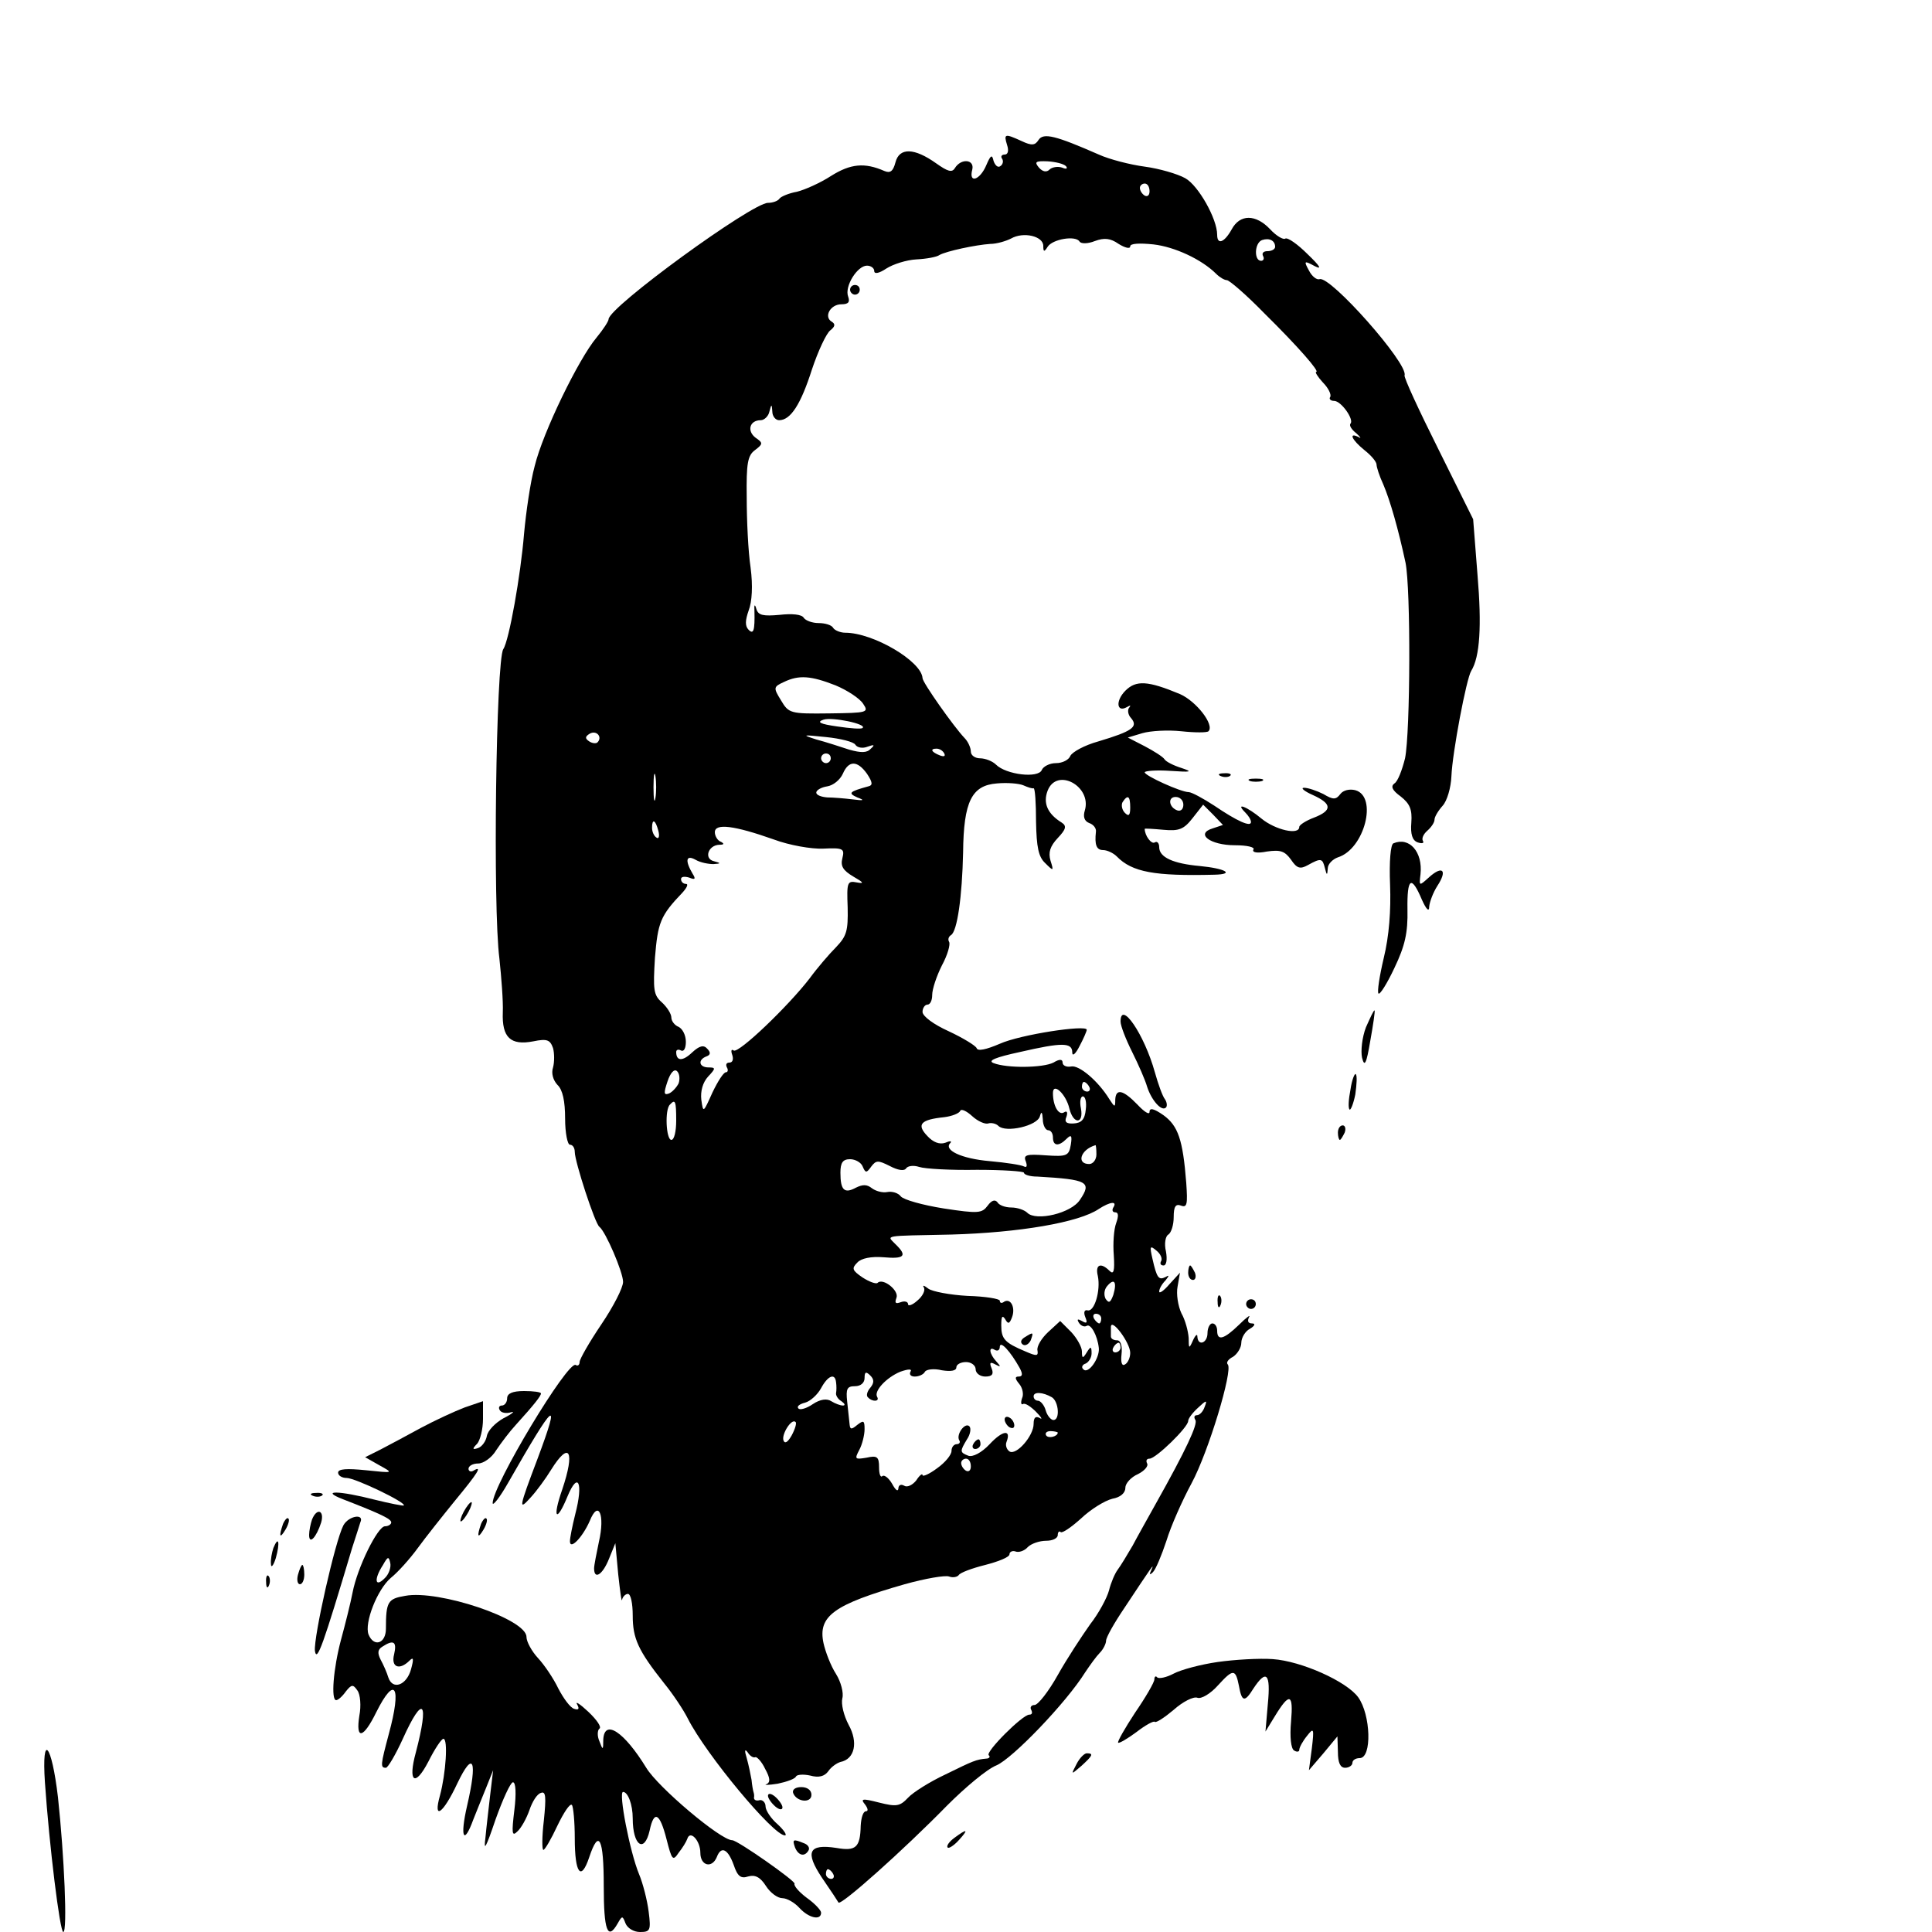
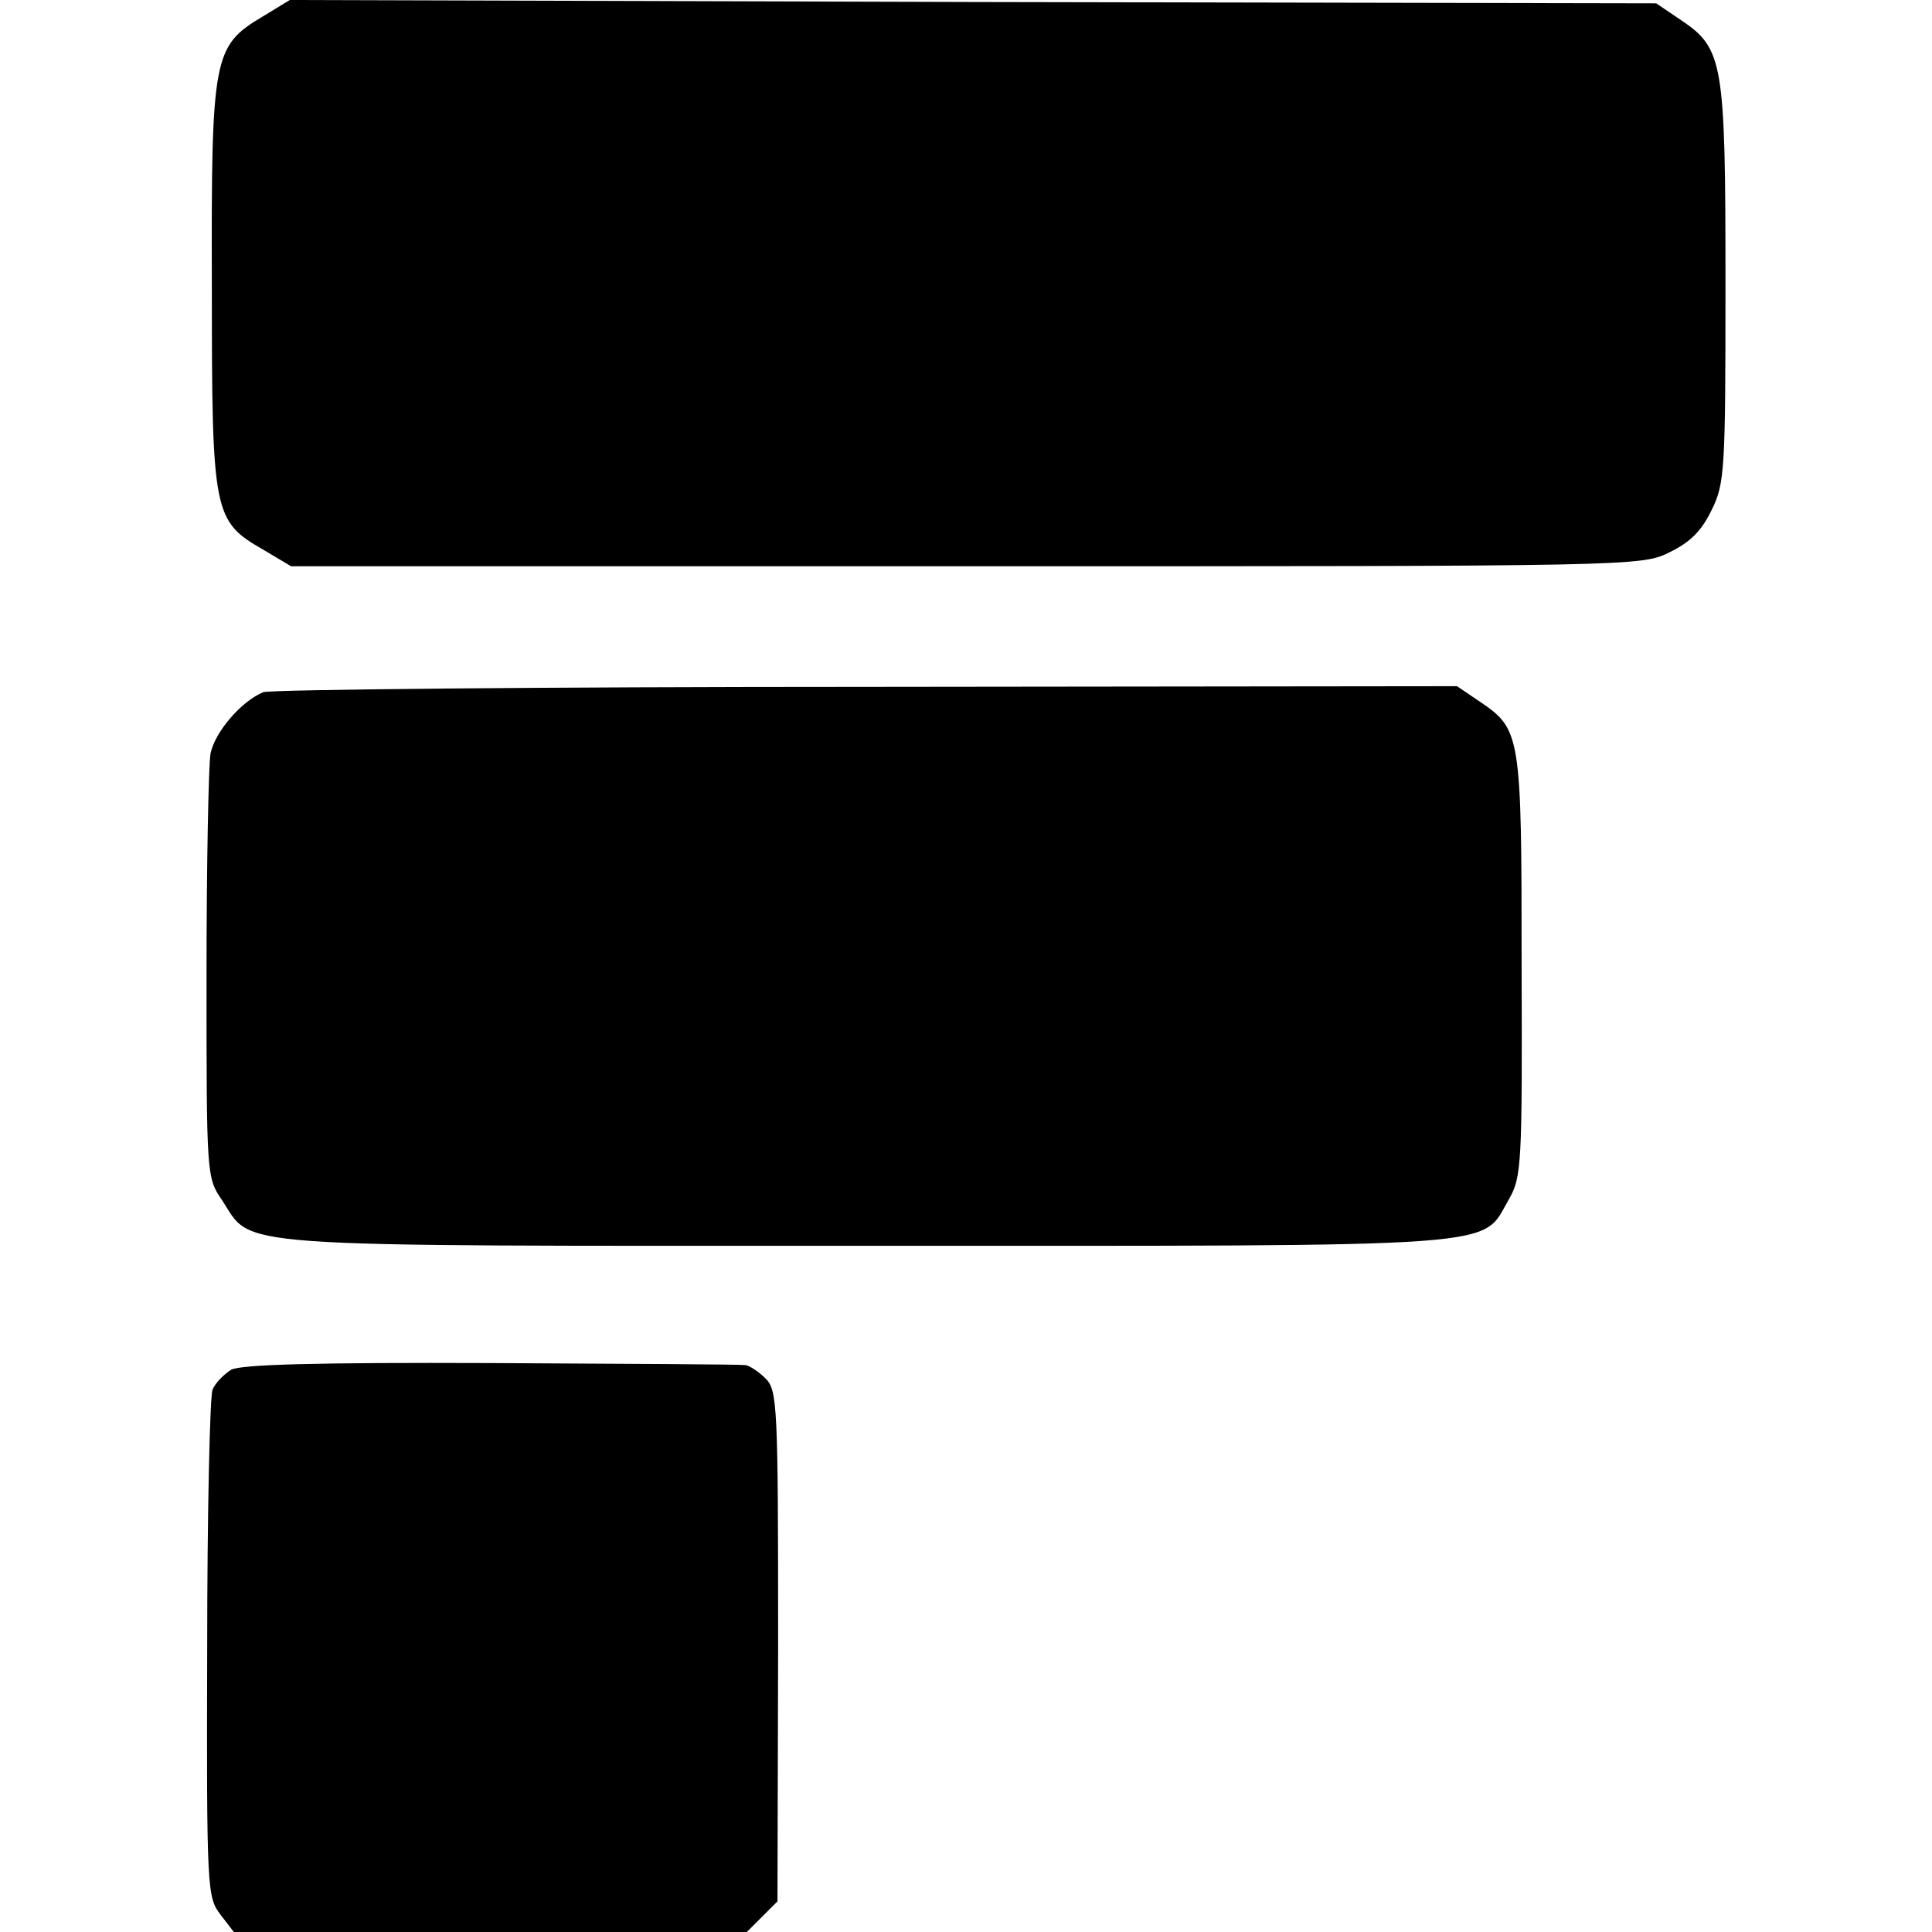
- <svg xmlns="http://www.w3.org/2000/svg" version="1.0" width="400pt" height="400pt" viewBox="0 0 400 400" preserveAspectRatio="xMidYMid meet">
-   <g transform="translate(0,400) scale(0.1,-0.1)" fill="#000000" stroke="none">
-     <path d="M2085 3700 c4 -12 2 -20 -5 -20 -6 0 -9 -4 -5 -9 3 -5 1 -12 -4 -15 -5 -4 -11 2 -14 11 -3 14 -6 12 -15 -9 -13 -31 -37 -39 -29 -9 5 21 -23 24 -36 3 -6 -10 -15 -7 -39 10 -45 32 -76 33 -84 2 -5 -19 -11 -23 -23 -18 -41 18 -70 15 -110 -10 -23 -15 -55 -29 -71 -33 -17 -3 -33 -10 -36 -14 -3 -5 -14 -9 -24 -9 -33 0 -330 -216 -330 -241 0 -4 -11 -21 -25 -38 -37 -44 -111 -196 -128 -266 -9 -33 -18 -96 -22 -140 -7 -86 -31 -221 -43 -239 -15 -23 -22 -534 -8 -641 4 -38 8 -88 7 -111 -2 -52 16 -69 63 -60 29 6 35 3 41 -14 3 -11 3 -29 0 -40 -4 -12 0 -26 9 -36 11 -10 16 -34 16 -70 0 -30 5 -54 10 -54 6 0 10 -7 10 -15 0 -20 42 -149 51 -155 13 -10 49 -94 49 -114 0 -12 -20 -51 -45 -88 -25 -37 -45 -72 -45 -78 0 -6 -4 -9 -8 -6 -16 10 -172 -249 -172 -286 0 -7 15 12 32 42 97 170 110 181 61 50 -39 -103 -40 -109 -14 -80 12 13 31 39 42 57 38 61 50 39 23 -41 -21 -60 -12 -70 11 -14 22 53 33 28 16 -37 -6 -24 -11 -49 -11 -56 0 -19 26 8 41 42 18 45 32 13 19 -43 -5 -24 -10 -49 -10 -55 0 -25 18 -13 31 20 l13 32 6 -65 c4 -36 7 -59 8 -52 1 6 7 12 12 12 6 0 10 -20 10 -45 0 -47 11 -72 65 -140 18 -22 40 -55 49 -73 38 -75 177 -242 201 -242 5 0 -1 10 -15 23 -14 12 -25 29 -25 37 0 8 -6 14 -12 13 -7 -2 -12 0 -12 5 1 4 0 9 -1 12 -1 3 -3 14 -4 25 -2 11 -6 31 -10 45 -5 16 -4 20 2 12 5 -8 12 -12 16 -10 3 1 13 -9 20 -24 11 -20 11 -28 3 -32 -7 -2 4 -2 23 1 19 4 36 10 38 15 2 4 15 5 29 2 18 -5 30 -2 38 9 6 9 18 17 25 19 30 6 37 41 17 77 -10 19 -16 43 -13 55 3 11 -3 34 -13 50 -11 17 -22 46 -26 64 -12 56 21 80 168 122 43 12 84 19 92 16 8 -3 17 -1 20 3 3 5 27 14 55 21 27 7 50 16 50 22 0 5 6 8 12 6 7 -3 19 1 26 9 7 7 24 13 38 13 13 0 24 5 24 12 0 6 3 9 6 6 3 -3 22 10 42 28 20 19 49 37 65 41 17 3 27 12 27 23 0 9 12 22 26 28 14 7 22 17 19 22 -3 6 -1 10 5 10 13 0 80 65 80 78 0 5 9 17 20 27 18 17 20 17 14 2 -3 -9 -10 -17 -16 -17 -5 0 -7 -4 -3 -10 5 -9 -19 -61 -83 -175 -15 -27 -37 -66 -47 -85 -11 -19 -25 -42 -31 -50 -6 -8 -14 -27 -18 -43 -4 -15 -21 -47 -39 -70 -17 -24 -48 -71 -67 -105 -19 -34 -41 -62 -48 -62 -7 0 -10 -5 -7 -10 3 -6 2 -10 -4 -10 -14 0 -91 -77 -84 -84 4 -3 1 -7 -5 -7 -21 -2 -26 -4 -85 -33 -32 -15 -67 -37 -77 -48 -17 -18 -24 -19 -60 -10 -35 9 -39 8 -29 -4 6 -8 7 -14 2 -14 -6 0 -10 -13 -11 -30 -1 -45 -10 -53 -50 -46 -58 9 -66 -8 -30 -62 18 -26 33 -49 34 -51 5 -7 135 109 225 201 37 37 82 75 102 83 33 14 144 129 184 193 10 15 23 33 30 40 7 7 13 19 13 25 0 7 17 37 38 68 57 86 63 95 56 79 -5 -10 -4 -12 3 -5 6 6 18 35 28 65 9 30 33 84 52 119 35 65 86 234 75 246 -4 4 1 11 11 16 9 6 17 19 17 29 0 10 8 24 18 29 10 6 12 11 4 11 -8 0 -10 5 -6 13 4 6 -5 0 -21 -16 -31 -30 -45 -34 -45 -12 0 8 -4 15 -10 15 -5 0 -10 -9 -10 -20 0 -21 -20 -28 -21 -7 0 6 -4 3 -9 -8 -8 -18 -9 -18 -9 5 -1 14 -7 37 -15 51 -7 15 -11 40 -8 55 l5 29 -22 -24 c-11 -13 -21 -20 -21 -15 0 6 6 16 13 23 8 10 8 12 0 7 -14 -7 -18 -2 -27 38 -6 26 -5 28 8 17 9 -7 13 -17 10 -22 -3 -5 -1 -9 5 -9 6 0 8 12 5 29 -4 16 -1 32 5 35 6 4 11 20 11 36 0 22 4 28 15 24 13 -5 14 3 11 47 -7 90 -17 118 -47 140 -20 14 -29 16 -29 7 0 -7 -11 0 -25 15 -30 31 -45 34 -46 10 0 -16 -1 -16 -12 1 -24 39 -63 71 -79 68 -10 -2 -18 2 -18 8 0 7 -6 8 -19 0 -22 -11 -96 -12 -124 -1 -13 5 4 12 55 23 87 20 108 20 108 -1 0 -9 7 -3 15 13 8 15 15 31 15 34 0 11 -138 -10 -180 -29 -28 -12 -46 -16 -48 -9 -2 5 -28 21 -58 35 -31 14 -54 31 -54 40 0 8 5 15 10 15 6 0 10 9 10 20 0 12 9 39 20 61 12 22 18 44 15 49 -3 5 -1 11 4 14 13 8 23 80 25 171 1 106 18 139 70 143 21 2 46 0 55 -4 9 -4 18 -7 21 -6 3 0 5 -31 5 -69 1 -53 5 -73 19 -86 17 -17 18 -17 11 5 -5 17 -1 30 15 47 17 18 19 25 8 32 -29 18 -39 40 -29 66 19 49 92 9 77 -41 -4 -13 -1 -22 9 -26 9 -3 15 -11 14 -18 -3 -27 1 -38 15 -38 8 0 21 -6 28 -13 32 -33 79 -41 202 -38 44 1 23 13 -30 18 -55 5 -84 18 -84 39 0 8 -4 13 -9 10 -7 -5 -21 14 -21 28 0 1 17 0 39 -2 32 -3 42 1 60 24 l22 28 21 -21 20 -21 -21 -7 c-37 -11 -6 -35 46 -35 25 0 42 -4 38 -9 -3 -6 8 -8 28 -4 28 4 37 1 50 -17 12 -18 19 -20 35 -11 27 15 30 14 35 -6 4 -16 5 -16 6 -1 0 9 10 19 21 23 55 17 83 126 36 139 -12 3 -25 0 -31 -8 -9 -12 -15 -12 -35 0 -14 7 -32 13 -40 13 -8 0 0 -7 18 -15 40 -18 41 -32 2 -47 -16 -6 -30 -15 -30 -19 0 -18 -50 -6 -78 17 -30 25 -56 35 -34 13 7 -7 12 -15 12 -20 0 -11 -29 2 -76 34 -23 15 -47 28 -53 28 -16 0 -91 34 -91 41 0 3 24 5 53 3 44 -3 47 -2 23 6 -16 5 -32 13 -35 18 -3 5 -22 17 -41 27 l-35 18 30 9 c17 5 53 7 81 4 28 -3 53 -3 56 0 13 13 -25 62 -59 77 -67 28 -91 29 -113 7 -21 -21 -18 -46 3 -34 7 4 9 4 5 -1 -4 -4 -3 -15 4 -22 15 -18 2 -27 -68 -48 -29 -8 -54 -22 -58 -30 -3 -8 -16 -15 -30 -15 -13 0 -26 -7 -29 -14 -7 -18 -74 -10 -95 11 -7 7 -22 13 -33 13 -10 0 -19 6 -19 14 0 8 -6 21 -13 28 -22 23 -87 115 -87 124 -2 35 -102 94 -160 94 -10 0 -22 5 -25 10 -3 6 -17 10 -30 10 -13 0 -27 5 -31 11 -4 7 -24 9 -50 6 -34 -3 -44 -1 -48 12 -3 11 -5 10 -4 -4 1 -41 -2 -49 -12 -39 -8 8 -7 20 0 40 7 18 9 51 4 89 -5 33 -8 98 -8 145 -1 71 2 87 17 98 17 13 17 15 1 26 -18 14 -12 36 11 36 7 0 16 8 18 18 4 16 5 16 6 0 0 -10 7 -18 14 -18 24 0 45 33 68 105 13 39 30 75 38 81 10 8 11 13 3 18 -17 10 -3 36 20 36 15 0 18 5 14 16 -8 21 19 64 39 64 8 0 15 -5 15 -11 0 -7 10 -5 25 5 14 9 42 18 63 19 20 1 42 5 47 9 14 8 75 21 105 23 14 0 33 6 43 11 26 15 67 5 67 -15 0 -13 2 -13 9 -2 10 16 58 24 66 11 3 -5 17 -5 32 1 19 7 32 6 49 -6 13 -8 24 -11 24 -5 0 6 19 7 48 4 44 -5 100 -31 130 -61 7 -7 17 -13 22 -13 5 0 40 -30 77 -68 72 -71 116 -122 108 -122 -3 0 3 -10 14 -22 11 -11 18 -25 15 -30 -3 -4 1 -8 8 -8 15 0 42 -39 34 -47 -3 -4 2 -12 12 -20 9 -8 11 -12 5 -8 -22 11 -14 -6 12 -27 14 -11 25 -24 25 -30 0 -5 6 -24 14 -41 14 -33 31 -92 46 -162 11 -55 10 -350 -1 -405 -6 -24 -15 -48 -22 -52 -8 -6 -5 -14 13 -27 19 -15 24 -27 22 -54 -2 -24 2 -37 13 -41 9 -3 14 -2 11 3 -3 5 1 14 9 21 8 7 15 17 15 23 0 6 8 19 17 29 9 10 17 37 18 61 2 49 31 202 41 218 18 29 22 93 13 199 l-9 115 -72 145 c-40 80 -72 149 -70 153 8 24 -154 207 -176 199 -6 -2 -16 6 -22 18 -11 20 -10 21 12 9 16 -8 11 0 -15 25 -20 20 -41 35 -46 32 -4 -3 -19 6 -31 19 -30 32 -63 32 -80 0 -15 -27 -30 -33 -30 -11 0 33 -39 102 -66 117 -16 9 -54 20 -84 24 -30 4 -73 15 -95 25 -89 39 -115 46 -125 30 -7 -11 -14 -12 -35 -2 -35 16 -37 15 -30 -8z m122 -44 c4 -5 1 -7 -8 -3 -9 3 -21 1 -26 -4 -6 -6 -14 -5 -22 4 -10 12 -7 14 18 13 16 -1 33 -5 38 -10z m173 -52 c0 -8 -4 -12 -10 -9 -5 3 -10 10 -10 16 0 5 5 9 10 9 6 0 10 -7 10 -16z m260 -115 c0 -5 -7 -9 -16 -9 -8 0 -12 -4 -9 -10 3 -5 1 -10 -4 -10 -15 0 -14 37 2 43 15 5 27 -1 27 -14z m-910 -908 c24 -10 50 -27 57 -38 12 -18 10 -19 -70 -20 -81 -1 -84 0 -100 27 -16 26 -16 28 6 38 31 15 56 13 107 -7z m56 -88 c-2 -3 -26 -1 -53 3 -35 5 -43 9 -28 14 18 6 90 -9 81 -17z m-549 -30 c-3 -3 -11 -2 -17 2 -9 6 -9 10 1 16 14 8 27 -7 16 -18z m534 -5 c4 -6 15 -8 25 -4 14 5 16 4 7 -4 -8 -9 -20 -9 -45 -2 -18 6 -49 16 -68 21 -31 10 -29 10 20 5 30 -3 58 -10 61 -16z m184 -18 c3 -6 -1 -7 -9 -4 -18 7 -21 14 -7 14 6 0 13 -4 16 -10z m-235 -10 c0 -5 -4 -10 -10 -10 -5 0 -10 5 -10 10 0 6 5 10 10 10 6 0 10 -4 10 -10z m75 -32 c12 -18 12 -24 3 -26 -40 -11 -43 -14 -23 -23 16 -6 14 -7 -10 -4 -16 2 -40 4 -52 4 -13 1 -23 5 -23 10 0 5 10 11 23 13 12 2 26 13 32 26 12 28 30 28 50 0z m-438 -50 c-2 -13 -4 -3 -4 22 0 25 2 35 4 23 2 -13 2 -33 0 -45z m983 -20 c0 -16 -3 -19 -11 -11 -6 6 -8 16 -5 22 11 17 16 13 16 -11z m110 6 c0 -9 -5 -14 -12 -12 -18 6 -21 28 -4 28 9 0 16 -7 16 -16z m-1087 -54 c3 -11 1 -18 -4 -14 -5 3 -9 12 -9 20 0 20 7 17 13 -6z m239 -18 c32 -12 78 -20 102 -19 42 2 45 0 40 -20 -4 -16 1 -25 23 -38 21 -12 23 -15 7 -12 -20 4 -21 0 -19 -52 1 -48 -2 -59 -24 -82 -14 -14 -39 -43 -55 -65 -44 -57 -146 -155 -157 -149 -5 4 -6 -1 -3 -9 3 -9 1 -16 -6 -16 -6 0 -8 -4 -5 -10 3 -5 2 -10 -2 -10 -5 0 -17 -19 -28 -42 -19 -42 -19 -43 -23 -15 -2 18 3 36 14 48 16 17 16 19 1 19 -20 0 -23 16 -4 23 8 3 9 8 1 16 -7 8 -16 6 -31 -8 -20 -19 -33 -18 -33 1 0 5 5 6 10 3 6 -3 10 5 10 18 0 14 -7 27 -15 31 -8 3 -15 12 -15 19 0 8 -9 22 -20 32 -17 15 -18 26 -14 92 6 73 11 87 57 135 9 10 13 18 7 18 -5 0 -10 4 -10 10 0 5 7 6 17 3 12 -5 14 -3 7 8 -16 27 -14 40 6 29 10 -6 27 -9 37 -9 16 1 16 2 1 6 -21 5 -12 33 11 34 10 0 11 2 4 6 -7 2 -13 12 -13 20 0 19 40 14 122 -15z m-197 -505 c-4 -8 -13 -18 -20 -21 -11 -4 -11 1 -3 25 6 18 14 27 20 21 5 -5 6 -16 3 -25z m850 -7 c3 -5 1 -10 -4 -10 -6 0 -11 5 -11 10 0 6 2 10 4 10 3 0 8 -4 11 -10z m-41 -45 c8 -33 30 -33 24 0 -3 14 -1 25 4 25 5 0 8 -12 6 -27 -2 -21 -9 -28 -25 -29 -15 -1 -20 3 -15 14 3 9 1 13 -5 9 -11 -7 -23 13 -23 40 0 23 27 -2 34 -32z m-814 -25 c0 -22 -4 -40 -10 -40 -11 0 -14 63 -3 73 11 12 13 8 13 -33z m646 -6 c6 2 16 0 21 -5 15 -15 81 0 86 20 3 11 5 9 6 -6 0 -13 6 -23 11 -23 6 0 10 -7 10 -15 0 -18 12 -19 28 -3 10 10 12 7 9 -12 -4 -23 -8 -25 -52 -22 -40 3 -47 1 -41 -13 3 -9 2 -13 -4 -10 -5 3 -37 8 -71 11 -58 5 -97 23 -81 38 3 4 -2 4 -11 0 -12 -4 -25 1 -37 14 -23 24 -14 34 35 39 16 2 31 8 33 13 2 5 13 0 25 -11 12 -11 27 -17 33 -15z m224 -64 c0 -11 -7 -20 -15 -20 -27 0 -18 30 13 39 1 1 2 -8 2 -19z m-484 -25 c6 -14 8 -14 18 0 10 13 14 13 38 1 17 -9 30 -11 34 -5 3 5 15 7 27 3 12 -4 66 -7 120 -6 53 0 97 -3 97 -6 0 -4 12 -8 28 -8 104 -6 113 -11 88 -48 -18 -28 -91 -45 -109 -27 -6 6 -21 11 -33 11 -13 0 -26 5 -29 11 -5 6 -12 4 -20 -7 -12 -16 -19 -17 -91 -6 -44 7 -83 18 -89 25 -5 7 -18 11 -28 9 -10 -2 -24 2 -32 8 -10 8 -19 8 -33 1 -24 -13 -32 -5 -32 31 0 21 5 28 20 28 11 0 23 -7 26 -15z m519 -85 c-3 -5 -2 -10 4 -10 7 0 7 -8 2 -22 -5 -13 -7 -43 -5 -67 2 -32 0 -41 -9 -32 -18 18 -30 13 -24 -11 6 -30 -7 -74 -21 -71 -7 2 -9 -4 -5 -14 5 -12 3 -14 -7 -8 -9 5 -11 4 -6 -4 4 -6 11 -9 16 -6 8 5 22 -19 25 -46 2 -21 -22 -55 -32 -44 -5 4 -2 10 5 12 6 3 12 12 12 21 0 15 -2 15 -10 2 -8 -13 -10 -13 -10 2 0 9 -10 27 -22 40 l-23 23 -25 -23 c-14 -13 -24 -30 -22 -38 2 -12 -2 -12 -25 -2 -43 18 -50 26 -50 54 0 18 2 22 8 13 6 -11 9 -10 14 3 8 20 -2 41 -16 33 -5 -4 -9 -3 -9 2 0 4 -30 9 -67 10 -36 2 -73 9 -81 15 -9 7 -13 8 -9 2 3 -6 -3 -18 -14 -27 -10 -9 -19 -12 -19 -7 0 5 -7 7 -15 4 -11 -4 -13 -2 -9 9 6 15 -28 42 -39 31 -3 -3 -17 2 -31 11 -22 15 -23 19 -11 31 8 9 29 13 54 11 44 -4 50 3 25 27 -18 19 -29 17 116 20 140 4 264 25 305 53 23 15 39 17 30 3z m0 -181 c-6 -16 -9 -18 -16 -8 -4 8 -3 19 3 26 15 18 21 9 13 -18z m-25 -49 c0 -5 -2 -10 -4 -10 -3 0 -8 5 -11 10 -3 6 -1 10 4 10 6 0 11 -4 11 -10z m60 -71 c0 -10 -5 -21 -11 -24 -6 -4 -9 4 -7 21 2 18 -2 29 -9 29 -7 0 -13 3 -13 8 0 4 0 13 0 20 1 19 40 -33 40 -54z m-229 -31 c7 -13 6 -18 -2 -18 -8 0 -8 -4 1 -15 7 -8 10 -22 6 -30 -3 -9 -2 -14 2 -12 4 3 16 -5 27 -16 11 -11 14 -17 8 -13 -9 5 -13 1 -13 -12 0 -25 -36 -66 -50 -57 -6 4 -9 13 -6 20 10 26 -8 24 -35 -5 -17 -18 -35 -27 -44 -24 -18 7 -18 9 -3 34 7 10 9 23 5 27 -9 9 -28 -17 -21 -29 3 -4 0 -8 -5 -8 -6 0 -11 -6 -11 -14 0 -8 -13 -24 -30 -36 -16 -12 -30 -18 -30 -14 0 4 -6 0 -13 -11 -8 -10 -19 -15 -25 -11 -7 4 -12 1 -12 -6 -1 -7 -6 -3 -13 10 -7 12 -16 19 -20 16 -4 -4 -7 4 -7 18 0 22 -4 25 -26 20 -24 -4 -25 -3 -15 16 6 11 11 31 11 43 0 18 -2 19 -15 9 -12 -10 -15 -10 -16 1 -1 8 -3 29 -5 47 -3 27 0 32 16 32 12 0 20 7 20 17 0 13 3 14 12 5 8 -8 8 -15 0 -25 -7 -8 -9 -17 -5 -20 9 -10 25 -9 19 1 -7 12 19 40 48 52 17 6 25 6 21 0 -3 -6 1 -10 9 -10 8 0 18 4 21 10 3 5 19 7 35 3 19 -3 30 -1 30 6 0 6 9 11 20 11 11 0 20 -7 20 -15 0 -8 9 -15 20 -15 14 0 18 5 13 17 -5 12 -3 14 8 8 11 -6 12 -5 2 6 -15 16 -17 33 -3 24 6 -3 10 0 10 7 1 13 22 -10 41 -44z m209 42 c0 -5 -5 -10 -11 -10 -5 0 -7 5 -4 10 3 6 8 10 11 10 2 0 4 -4 4 -10z m-589 -72 c1 -7 1 -17 0 -22 -1 -5 4 -13 11 -17 7 -5 9 -9 3 -9 -5 0 -16 4 -24 9 -9 6 -23 4 -38 -6 -13 -9 -27 -13 -30 -9 -4 4 2 9 14 12 11 3 26 17 33 30 14 26 29 32 31 12z m447 -31 c14 -9 17 -47 3 -47 -5 0 -13 9 -16 20 -3 11 -11 20 -16 20 -5 0 -9 4 -9 9 0 10 19 9 38 -2z m-539 -79 c-8 -14 -14 -18 -17 -10 -4 13 17 46 25 38 3 -2 -1 -15 -8 -28z m551 6 c0 -8 -19 -13 -24 -6 -3 5 1 9 9 9 8 0 15 -2 15 -3z m-180 -70 c0 -8 -4 -12 -10 -9 -5 3 -10 10 -10 16 0 5 5 9 10 9 6 0 10 -7 10 -16z m-285 -844 c3 -5 1 -10 -4 -10 -6 0 -11 5 -11 10 0 6 2 10 4 10 3 0 8 -4 11 -10z" />
-     <path d="M2121 1231 c-8 -5 -9 -11 -3 -15 5 -3 12 1 16 9 6 17 6 18 -13 6z" />
-     <path d="M2080 1061 c0 -5 5 -13 10 -16 6 -3 10 -2 10 4 0 5 -4 13 -10 16 -5 3 -10 2 -10 -4z" />
-     <path d="M2015 1010 c-3 -5 -1 -10 4 -10 6 0 11 5 11 10 0 6 -2 10 -4 10 -3 0 -8 -4 -11 -10z" />
-     <path d="M1760 3400 c0 -5 5 -10 10 -10 6 0 10 5 10 10 0 6 -4 10 -10 10 -5 0 -10 -4 -10 -10z" />
-     <path d="M2528 2393 c7 -3 16 -2 19 1 4 3 -2 6 -13 5 -11 0 -14 -3 -6 -6z" />
-     <path d="M2588 2383 c6 -2 18 -2 25 0 6 3 1 5 -13 5 -14 0 -19 -2 -12 -5z" />
-     <path d="M2885 2254 c-6 -2 -9 -38 -7 -86 2 -53 -2 -106 -13 -151 -9 -38 -14 -71 -11 -74 3 -3 18 21 33 53 22 46 28 73 27 121 -1 66 8 72 30 20 9 -20 15 -26 15 -14 1 10 8 29 17 43 21 32 11 43 -17 18 -21 -19 -21 -19 -18 6 5 46 -23 78 -56 64z" />
-     <path d="M2828 1873 c-8 -21 -11 -49 -8 -63 5 -20 9 -13 17 35 6 33 10 61 9 63 -2 1 -9 -15 -18 -35z" />
-     <path d="M2320 1885 c0 -9 11 -37 24 -63 13 -26 27 -58 31 -72 9 -28 30 -52 39 -43 3 3 2 11 -2 17 -5 6 -14 31 -21 56 -22 79 -71 150 -71 105z" />
-     <path d="M2796 1744 c-4 -20 -5 -38 -2 -41 2 -3 8 11 12 31 3 21 4 39 1 42 -2 3 -8 -11 -11 -32z" />
-     <path d="M2770 1655 c0 -8 2 -15 4 -15 2 0 6 7 10 15 3 8 1 15 -4 15 -6 0 -10 -7 -10 -15z" />
-     <path d="M2460 1365 c0 -8 4 -15 10 -15 5 0 7 7 4 15 -4 8 -8 15 -10 15 -2 0 -4 -7 -4 -15z" />
-     <path d="M2521 1304 c0 -11 3 -14 6 -6 3 7 2 16 -1 19 -3 4 -6 -2 -5 -13z" />
-     <path d="M2580 1300 c0 -5 5 -10 10 -10 6 0 10 5 10 10 0 6 -4 10 -10 10 -5 0 -10 -4 -10 -10z" />
-     <path d="M1050 1105 c0 -8 -5 -15 -11 -15 -5 0 -8 -4 -4 -10 3 -5 13 -7 23 -4 9 3 3 -3 -15 -12 -18 -10 -33 -26 -35 -37 -2 -11 -10 -22 -18 -25 -12 -4 -13 -2 -2 9 6 7 12 30 12 51 l0 37 -38 -13 c-21 -8 -62 -27 -90 -42 -29 -16 -67 -36 -84 -45 l-32 -16 30 -17 c29 -16 29 -16 -28 -10 -40 4 -58 3 -58 -5 0 -6 8 -11 18 -11 17 0 124 -51 118 -57 -1 -1 -28 4 -60 12 -74 19 -115 20 -66 1 80 -31 100 -41 100 -48 0 -4 -6 -8 -13 -8 -15 0 -57 -85 -67 -137 -4 -21 -15 -65 -24 -98 -16 -60 -21 -125 -10 -125 4 0 13 8 20 18 12 15 15 15 24 2 6 -8 8 -32 4 -52 -8 -51 8 -48 35 7 39 78 53 54 26 -45 -17 -64 -18 -70 -6 -70 4 0 20 27 35 60 42 93 55 79 27 -28 -17 -62 -2 -73 26 -19 13 26 27 47 31 47 10 0 5 -72 -7 -117 -15 -53 6 -39 36 25 33 69 42 48 20 -47 -15 -65 -7 -83 13 -28 7 17 19 48 27 67 l14 35 -6 -50 c-3 -27 -8 -68 -10 -90 -4 -30 1 -21 21 38 15 42 31 77 36 77 6 0 7 -24 3 -57 -6 -49 -5 -56 6 -45 8 7 19 27 25 44 6 18 16 34 24 36 10 4 11 -8 6 -57 -4 -33 -4 -61 -1 -61 3 0 16 22 29 50 13 27 26 47 30 43 3 -3 6 -35 6 -69 0 -73 13 -90 30 -39 20 60 30 39 30 -60 0 -92 8 -114 29 -77 9 16 10 16 16 0 4 -10 17 -18 30 -18 21 0 23 3 18 42 -3 24 -12 59 -20 78 -19 46 -43 170 -33 170 10 0 20 -26 20 -55 0 -56 24 -73 35 -25 9 43 21 37 35 -18 11 -43 13 -46 25 -28 8 10 16 23 18 29 6 19 27 -4 27 -29 0 -27 24 -33 34 -9 9 24 23 17 35 -16 8 -24 15 -29 30 -24 14 4 25 -1 37 -20 9 -14 24 -25 34 -25 9 0 25 -9 35 -20 19 -21 45 -27 45 -10 0 5 -13 19 -30 31 -16 12 -27 25 -25 29 3 5 -118 90 -129 90 -24 0 -154 110 -178 150 -46 75 -87 102 -89 58 0 -22 -1 -22 -8 -3 -5 11 -4 23 0 26 5 3 -5 18 -23 35 -17 16 -28 23 -23 15 5 -9 3 -12 -6 -9 -8 2 -22 21 -33 42 -10 21 -29 49 -42 63 -13 14 -24 34 -24 44 0 37 -182 98 -251 85 -36 -6 -40 -12 -40 -68 0 -31 -25 -39 -36 -12 -9 24 18 93 46 117 15 12 40 40 56 62 16 22 51 66 77 98 47 57 58 74 38 62 -5 -3 -10 -1 -10 4 0 6 9 11 20 11 11 0 28 12 37 27 10 15 28 39 41 53 39 43 52 60 52 65 0 3 -16 5 -35 5 -24 0 -35 -5 -35 -15z m-254 -373 c-20 -20 -22 -1 -3 28 10 18 12 18 15 4 2 -9 -3 -24 -12 -32z m20 -157 c-7 -27 11 -34 32 -13 8 8 9 4 3 -18 -9 -33 -38 -44 -47 -17 -3 10 -10 26 -16 37 -7 14 -6 21 4 27 23 15 30 10 24 -16z" />
-     <path d="M648 903 c7 -3 16 -2 19 1 4 3 -2 6 -13 5 -11 0 -14 -3 -6 -6z" />
-     <path d="M960 870 c-6 -11 -8 -20 -6 -20 3 0 10 9 16 20 6 11 8 20 6 20 -3 0 -10 -9 -16 -20z" />
-     <path d="M646 854 c-3 -9 -6 -23 -6 -32 0 -21 15 -5 25 26 7 25 -9 31 -19 6z" />
-     <path d="M586 845 c-9 -26 -7 -32 5 -12 6 10 9 21 6 23 -2 3 -7 -2 -11 -11z" />
-     <path d="M711 842 c-17 -32 -62 -232 -59 -260 4 -25 17 12 77 213 7 22 15 46 17 53 9 19 -24 14 -35 -6z" />
-     <path d="M996 845 c-9 -26 -7 -32 5 -12 6 10 9 21 6 23 -2 3 -7 -2 -11 -11z" />
-     <path d="M566 795 c-3 -9 -6 -24 -5 -33 0 -9 5 -4 10 12 9 32 6 48 -5 21z" />
-     <path d="M617 740 c-3 -11 -1 -20 4 -20 5 0 9 9 9 20 0 11 -2 20 -4 20 -2 0 -6 -9 -9 -20z" />
-     <path d="M551 724 c0 -11 3 -14 6 -6 3 7 2 16 -1 19 -3 4 -6 -2 -5 -13z" />
-     <path d="M2521 559 c-35 -5 -76 -16 -91 -24 -15 -8 -30 -11 -34 -8 -3 4 -6 2 -6 -4 0 -6 -18 -37 -40 -69 -21 -32 -37 -60 -35 -62 2 -2 19 8 38 22 18 14 36 24 38 21 3 -2 20 9 39 25 19 17 41 28 49 25 8 -3 27 8 43 26 31 34 36 34 43 -1 6 -34 12 -35 30 -6 27 41 36 31 30 -31 l-5 -58 19 31 c31 51 39 48 34 -10 -3 -33 0 -56 6 -60 6 -4 11 -3 11 1 0 5 7 18 16 29 14 18 15 16 10 -26 l-6 -45 30 35 29 35 1 -32 c0 -23 5 -33 15 -33 8 0 15 5 15 10 0 6 7 10 15 10 26 0 23 90 -3 126 -24 33 -118 75 -177 79 -27 2 -79 -1 -114 -6z" />
-     <path d="M93 310 c9 -131 31 -310 38 -310 9 0 2 158 -11 279 -13 111 -34 136 -27 31z" />
-     <path d="M2229 348 c-12 -23 -12 -23 10 -4 23 21 26 26 11 26 -5 0 -15 -10 -21 -22z" />
-     <path d="M1642 288 c7 -19 38 -22 38 -4 0 10 -9 16 -21 16 -12 0 -19 -5 -17 -12z" />
-     <path d="M1590 282 c0 -5 7 -15 15 -22 8 -7 15 -8 15 -2 0 5 -7 15 -15 22 -8 7 -15 8 -15 2z" />
-     <path d="M1976 195 c-11 -8 -17 -17 -14 -20 2 -3 13 4 23 15 21 23 18 25 -9 5z" />
-     <path d="M1646 175 c7 -17 20 -20 28 -6 3 5 -1 12 -10 15 -22 9 -24 8 -18 -9z" />
-   </g>
+ <svg xmlns="http://www.w3.org/2000/svg" version="1" width="386.667" height="386.667" viewBox="0 0 290 290">
+   <path d="M39.4 2.5c-7.4 4.4-7.7 6-7.6 40.4 0 34.2.2 35.3 7.7 39.6l4.2 2.5H145c100.3 0 101.4 0 105.6-2.1 3.1-1.5 4.8-3.2 6.3-6.3 2-4 2.1-6 2.1-33.9 0-33.4-.3-35.4-6.7-39.7L248.6.5 146.1.3 43.5 0l-4.1 2.5zM39.5 103.9c-3.3 1.4-7.2 5.9-7.9 9.2-.3 1.8-.6 16.8-.6 33.4 0 29.7 0 30.3 2.3 33.6 4.8 7.3-.9 6.9 96.7 6.9 97.7 0 92.2.4 96.5-7 1.9-3.3 2-5.2 1.9-35 0-34.8-.1-35.5-6.3-39.7l-3.4-2.3-88.6.1c-48.7 0-89.5.4-90.6.8zM34.7 205.6c-1.1.7-2.4 2-2.8 3-.4 1.1-.8 18.6-.8 39-.1 36.1 0 37.2 2 39.8l2 2.6h77l2.3-2.3 2.3-2.3.1-38.3c0-36.3-.1-38.4-1.9-40.2-1-1-2.5-2-3.1-2-.7-.1-17.9-.2-38.1-.3-25.9-.1-37.5.2-39 1z" />
</svg>
